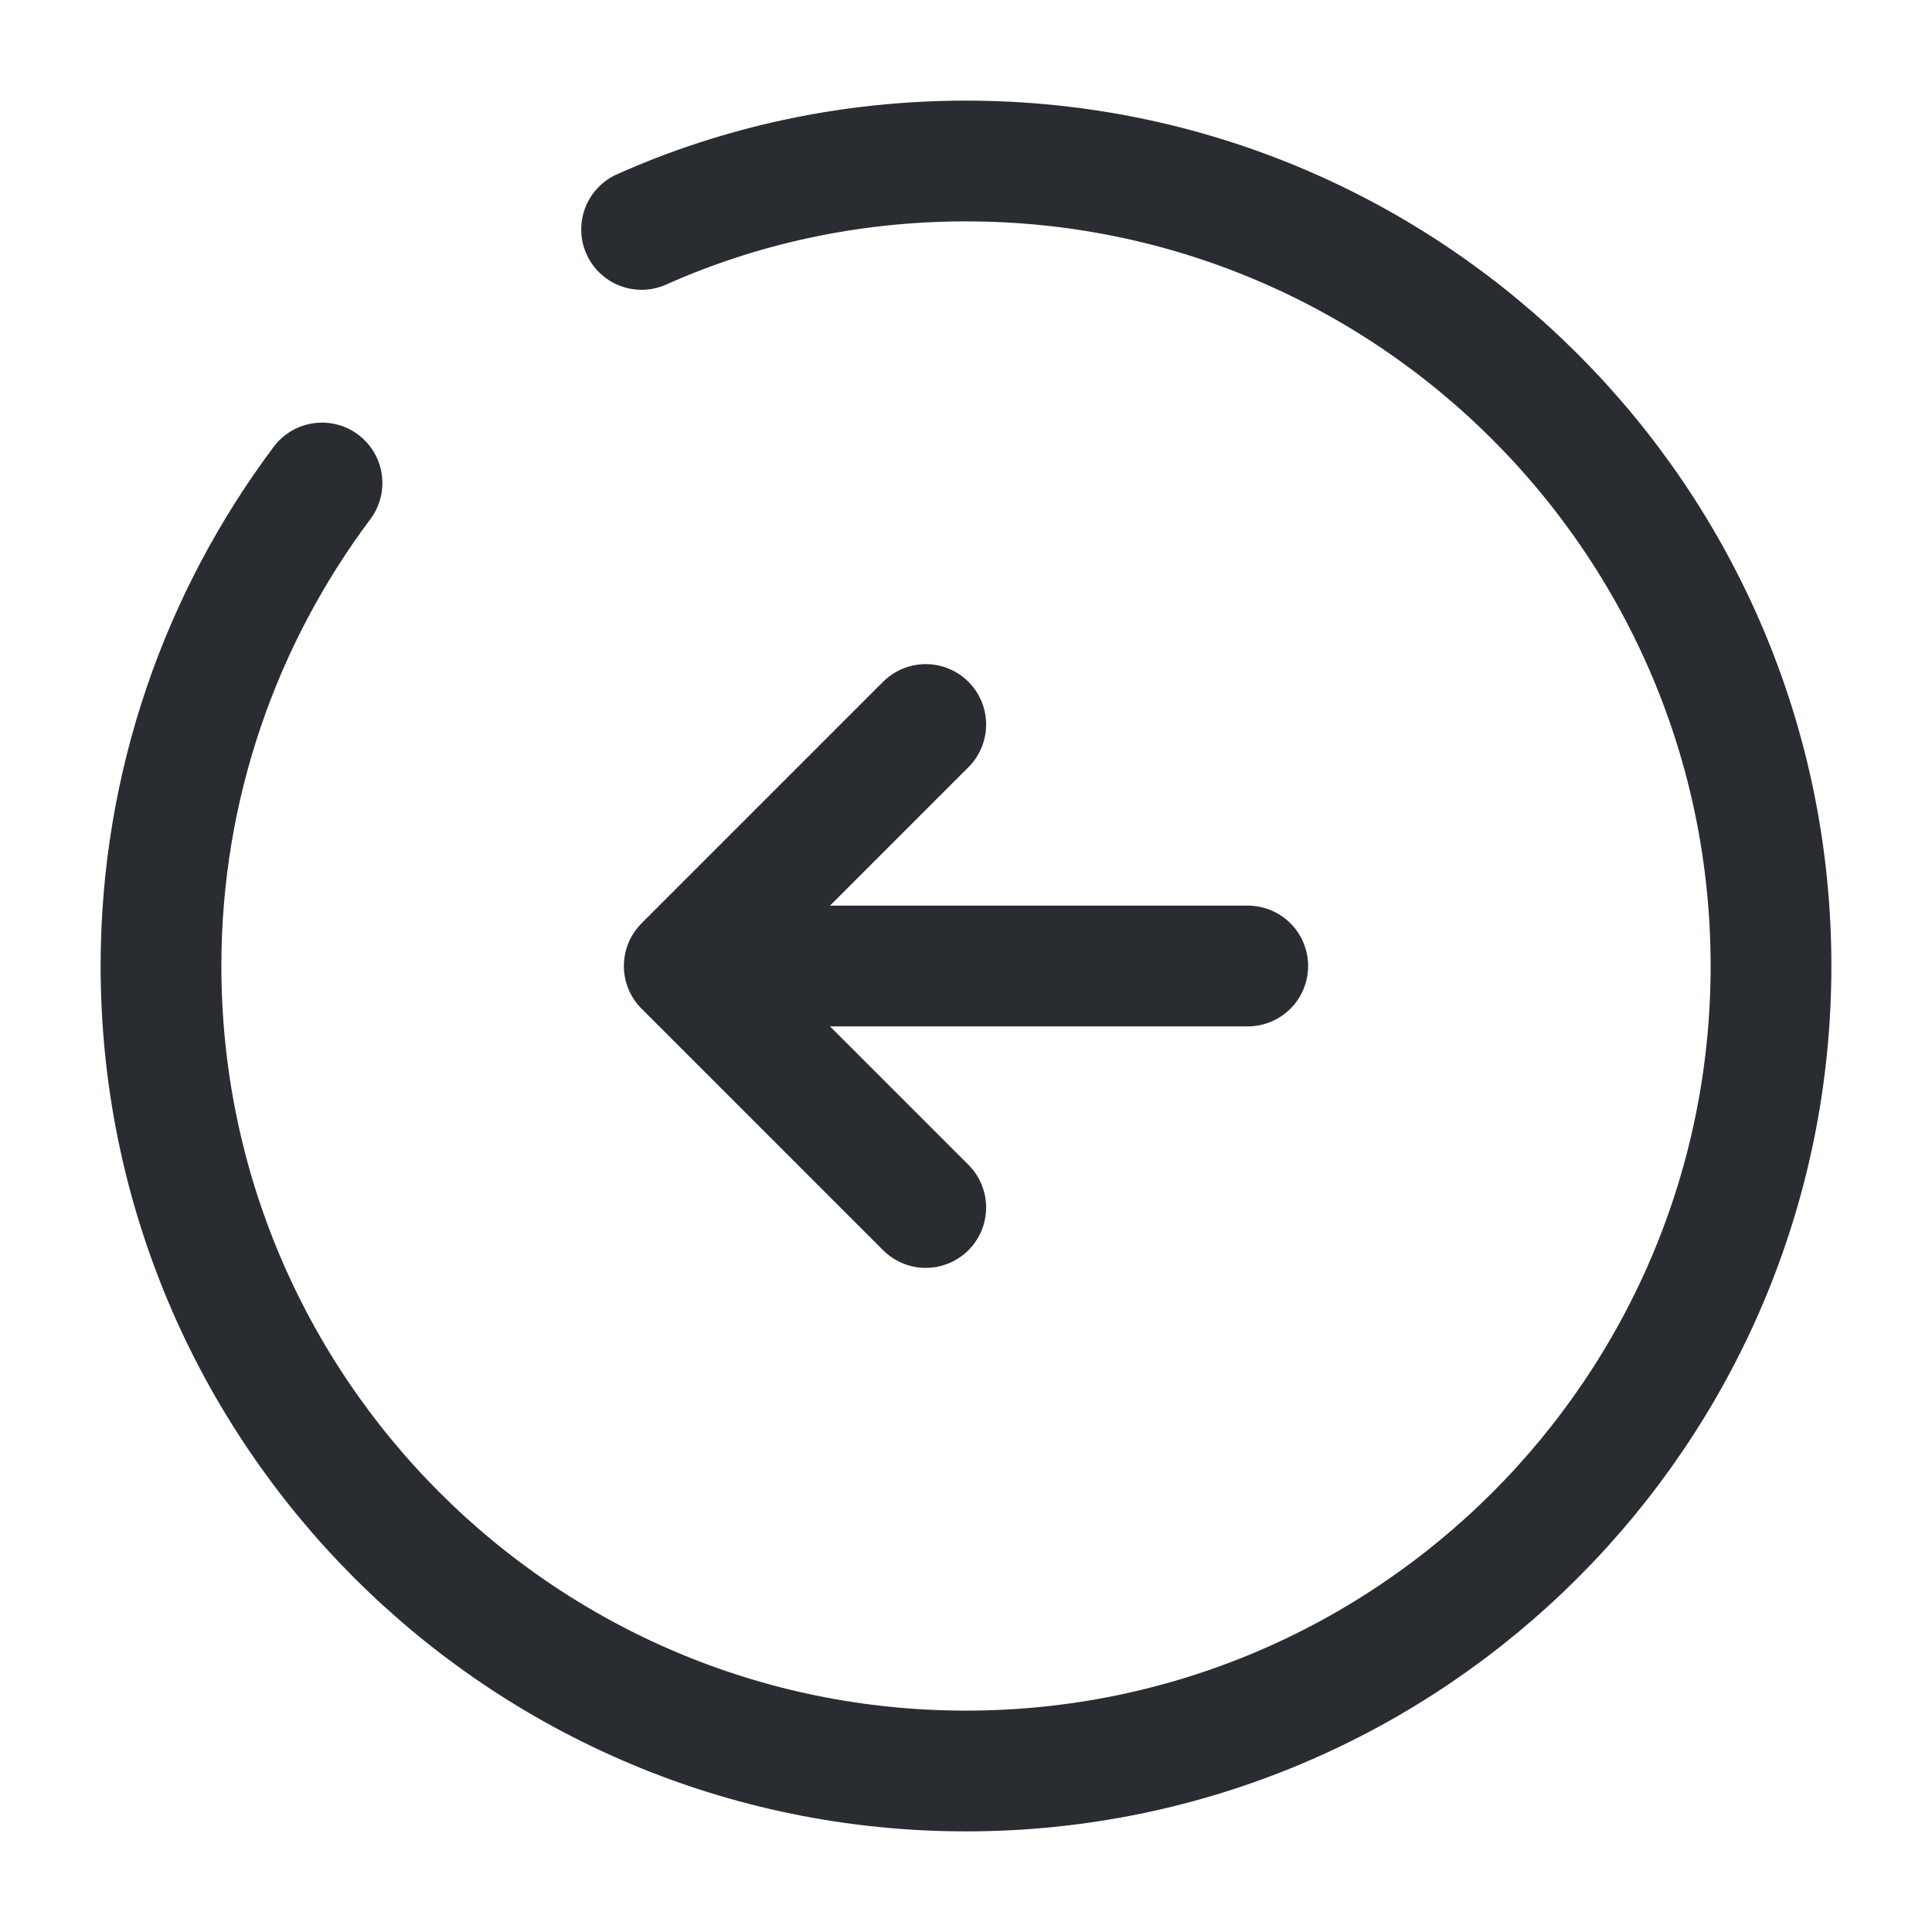
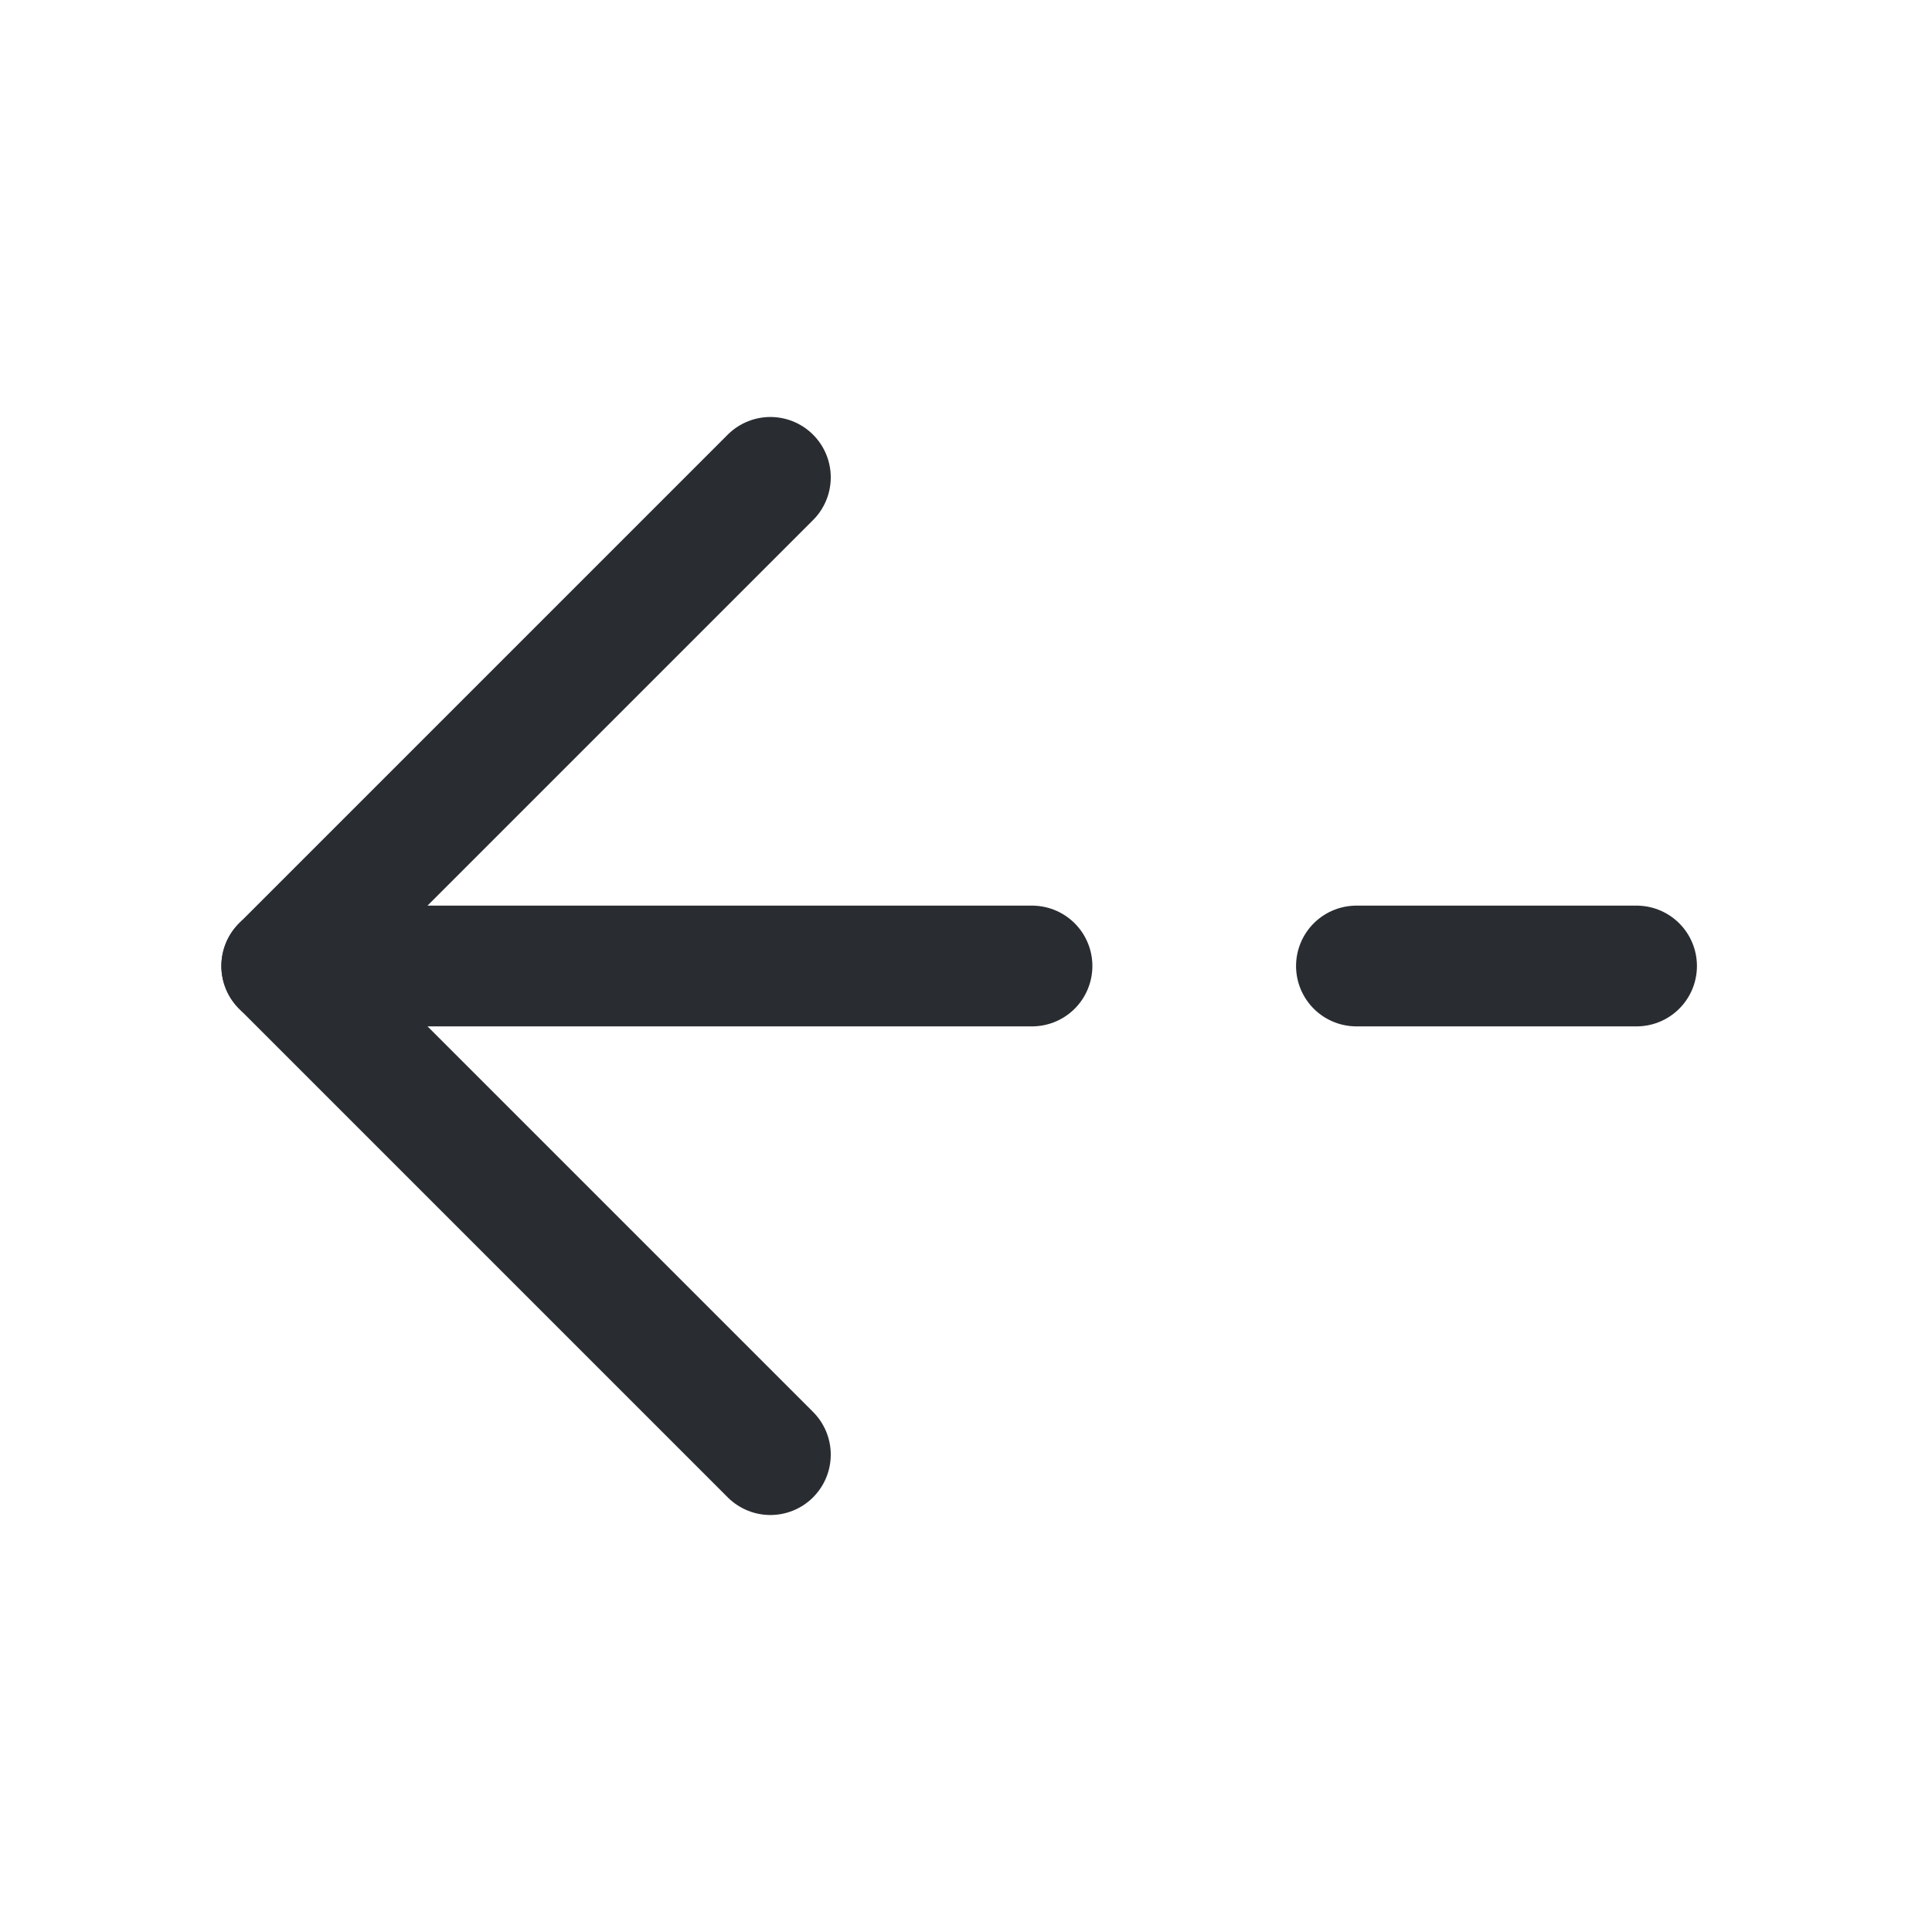
<svg xmlns="http://www.w3.org/2000/svg" width="24" height="24" viewBox="0 0 24 24" fill="none">
-   <path d="M15.5 12H9.5" stroke="#292D32" stroke-width="1.5" stroke-linecap="round" stroke-linejoin="round" />
-   <path d="M11.5 9L8.5 12L11.5 15" stroke="#292D32" stroke-width="1.5" stroke-linecap="round" stroke-linejoin="round" />
-   <path d="M4 6C2.75 7.67 2 9.75 2 12C2 17.52 6.48 22 12 22C17.52 22 22 17.52 22 12C22 6.48 17.52 2 12 2C10.57 2 9.2 2.3 7.97 2.85" stroke="#292D32" stroke-width="1.5" stroke-linecap="round" stroke-linejoin="round" />
+   <path d="M9.57 5.93L3.5 12L9.57 18.07" stroke="#292D32" stroke-width="1.5" stroke-miterlimit="10" stroke-linecap="round" stroke-linejoin="round" />
+   <path d="M12.82 12H3.5" stroke="#292D32" stroke-width="1.5" stroke-miterlimit="10" stroke-linecap="round" stroke-linejoin="round" />
+   <path d="M20.33 12H16.85" stroke="#292D32" stroke-width="1.5" stroke-miterlimit="10" stroke-linecap="round" stroke-linejoin="round" />
</svg>
